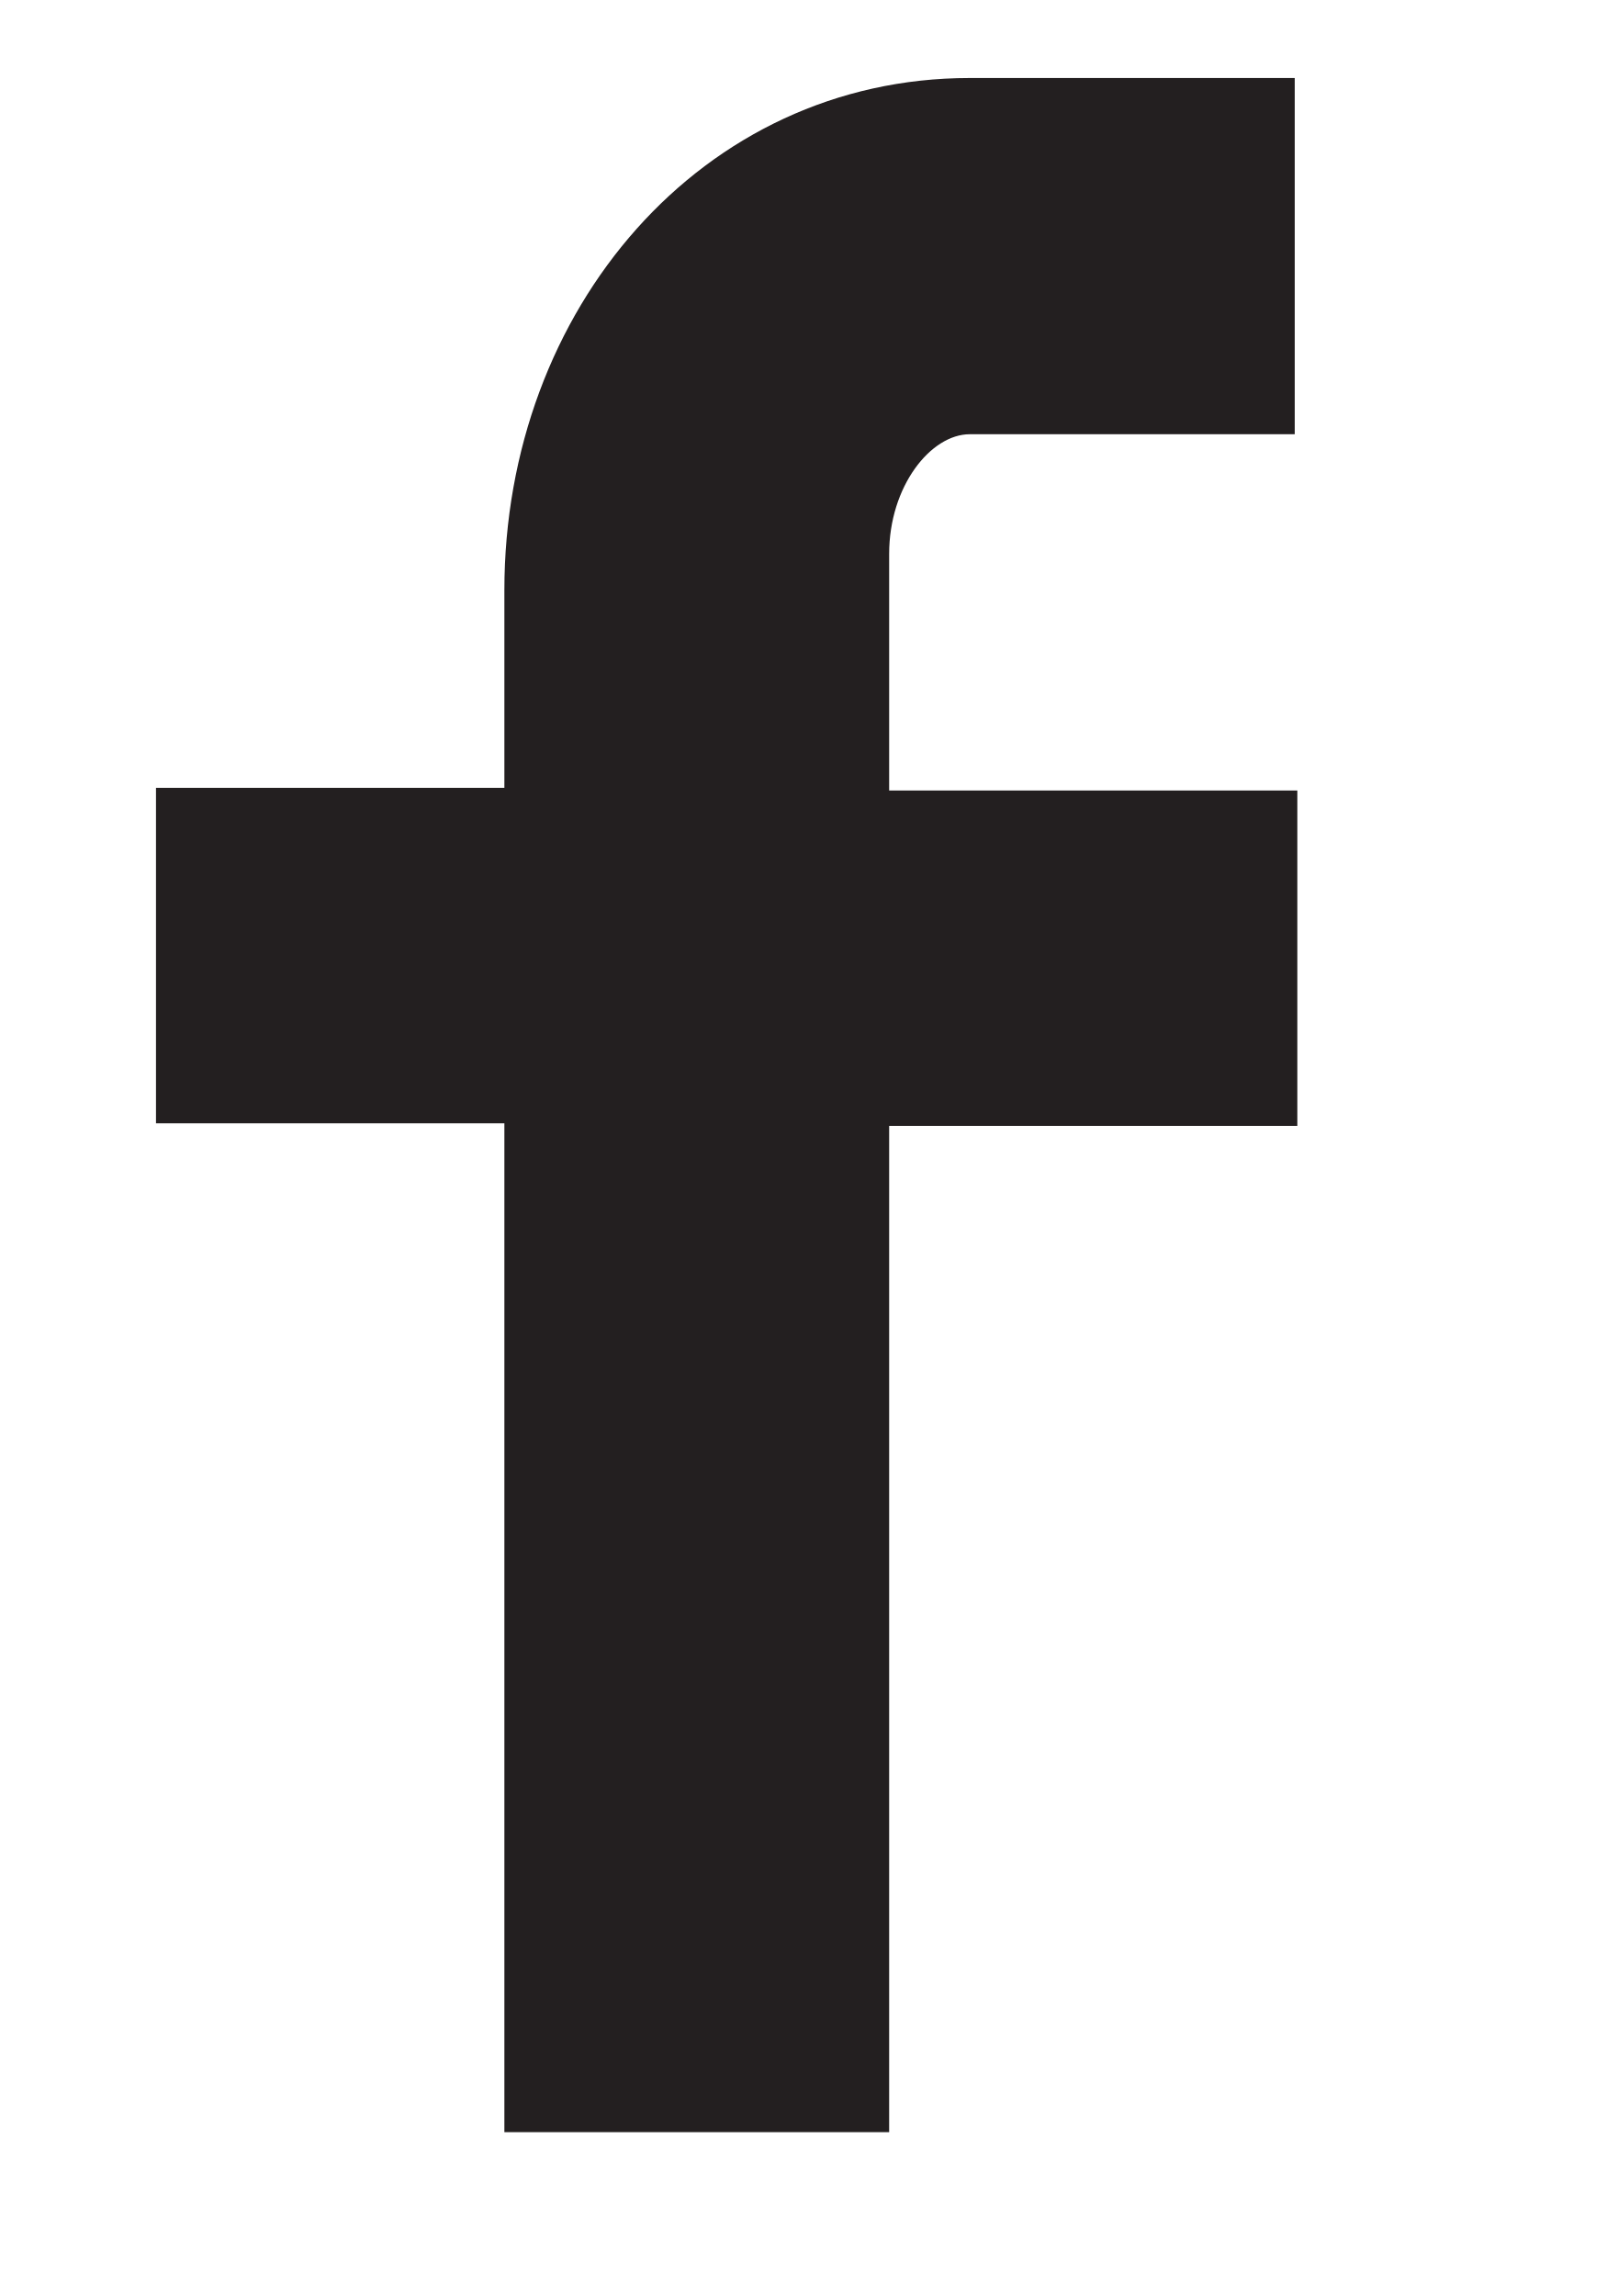
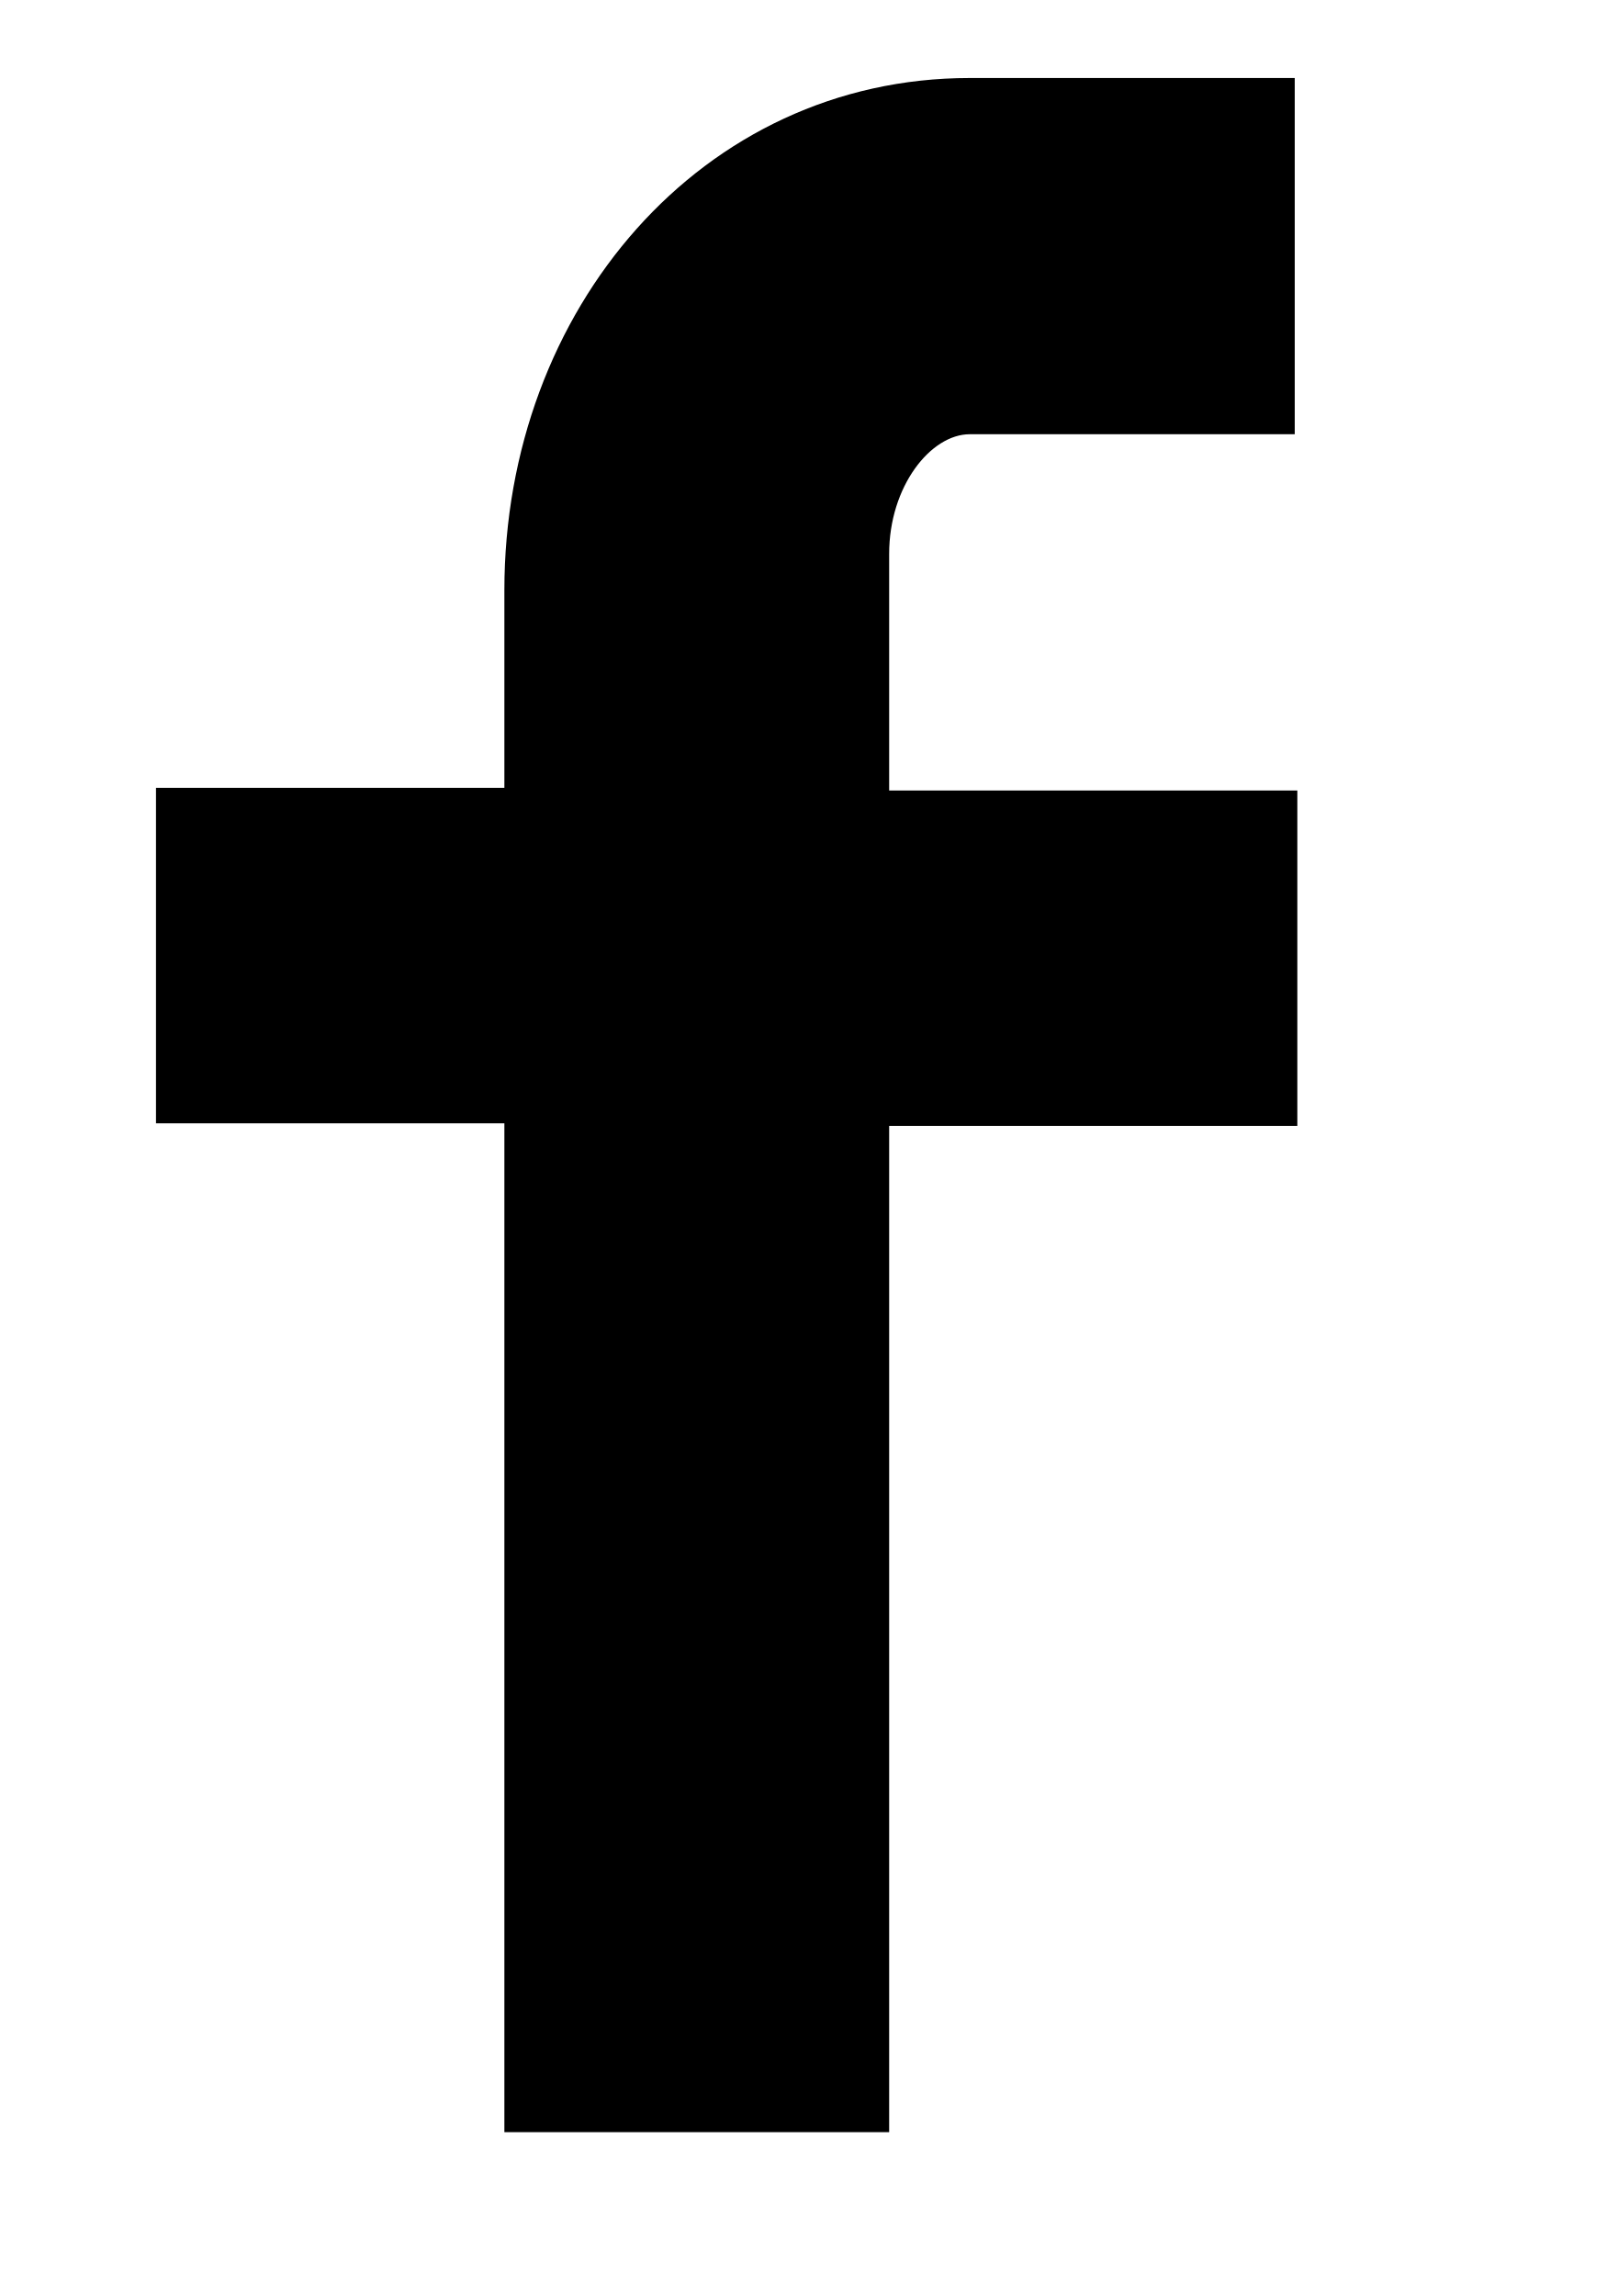
<svg xmlns="http://www.w3.org/2000/svg" version="1.1" id="Layer_1" x="0px" y="0px" viewBox="0 0 62.2 88.3" enable-background="new 0 0 62.2 88.3" xml:space="preserve">
-   <path fill="#231F20" d="M49.9,16.7H37.3c-1.5,0-3.1,2-3.1,4.6v9.1h15.7v12.9H34.2V82H19.4V43.2H6V30.3h13.4v-7.6     C19.4,11.9,27,3,37.3,3h12.5V16.7z" />
+   <path d="M49.9,16.7H37.3c-1.5,0-3.1,2-3.1,4.6v9.1h15.7v12.9H34.2V82H19.4V43.2H6V30.3h13.4v-7.6     C19.4,11.9,27,3,37.3,3h12.5V16.7z" />
</svg>
